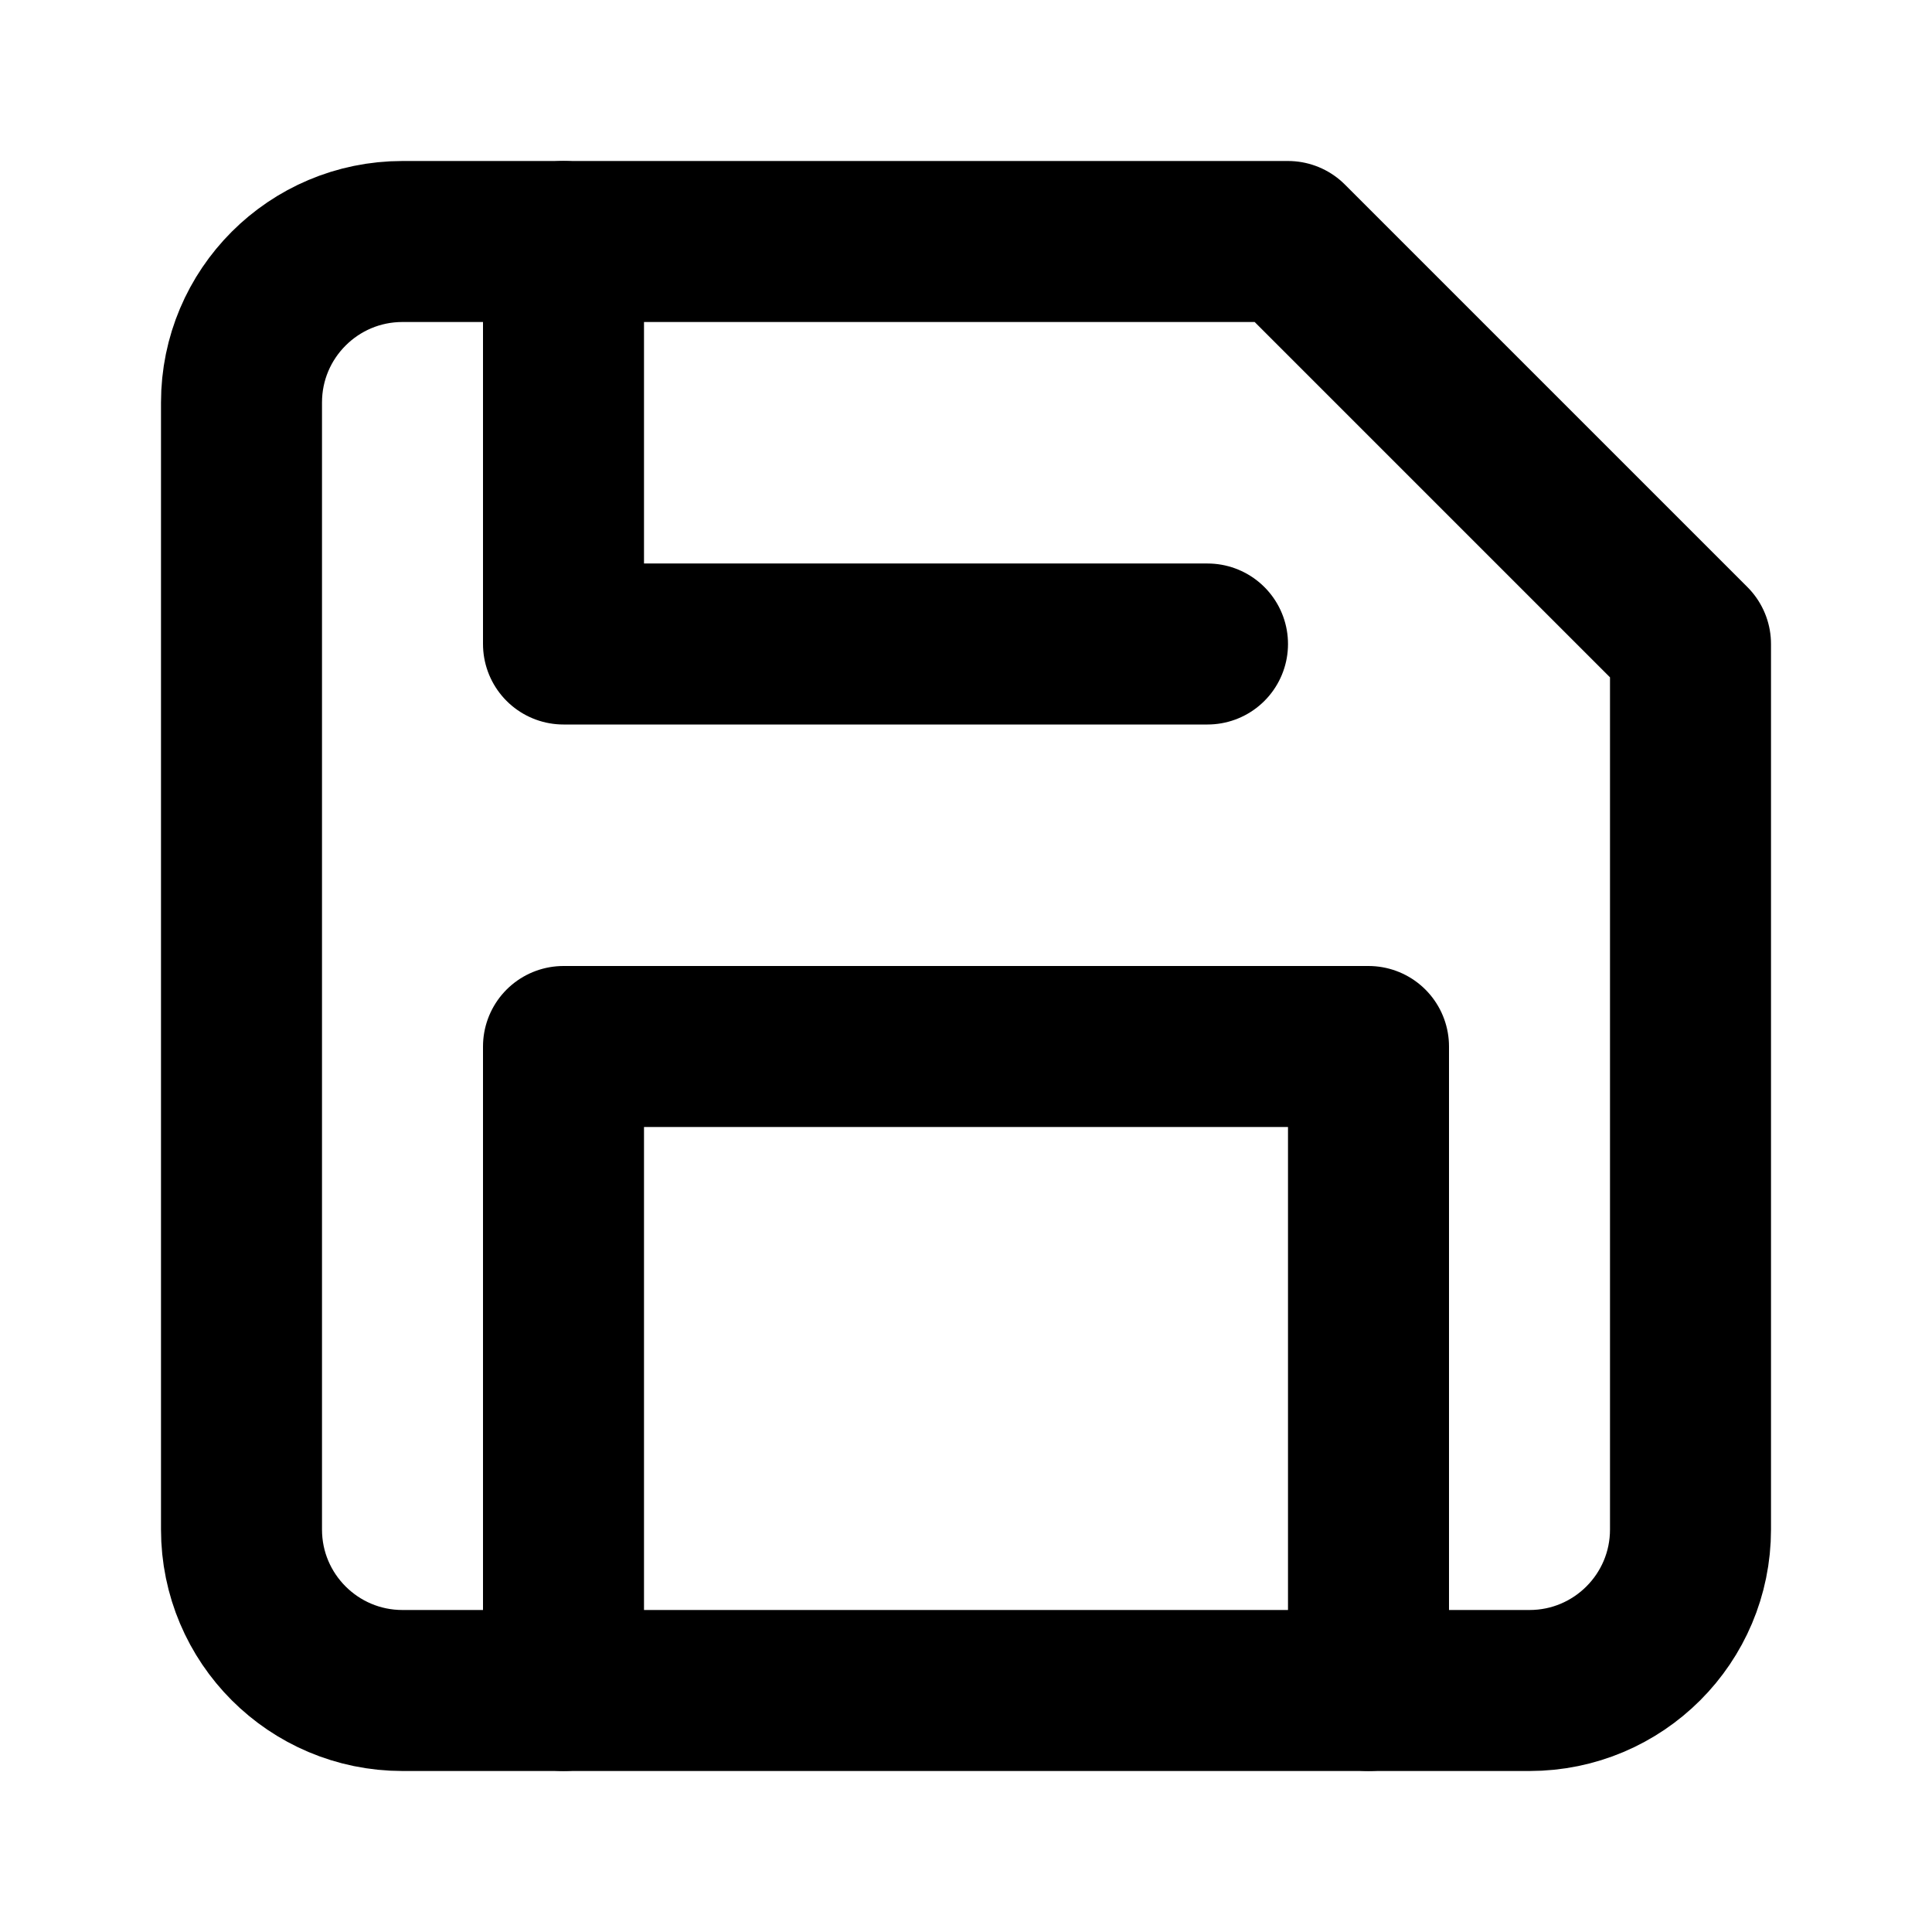
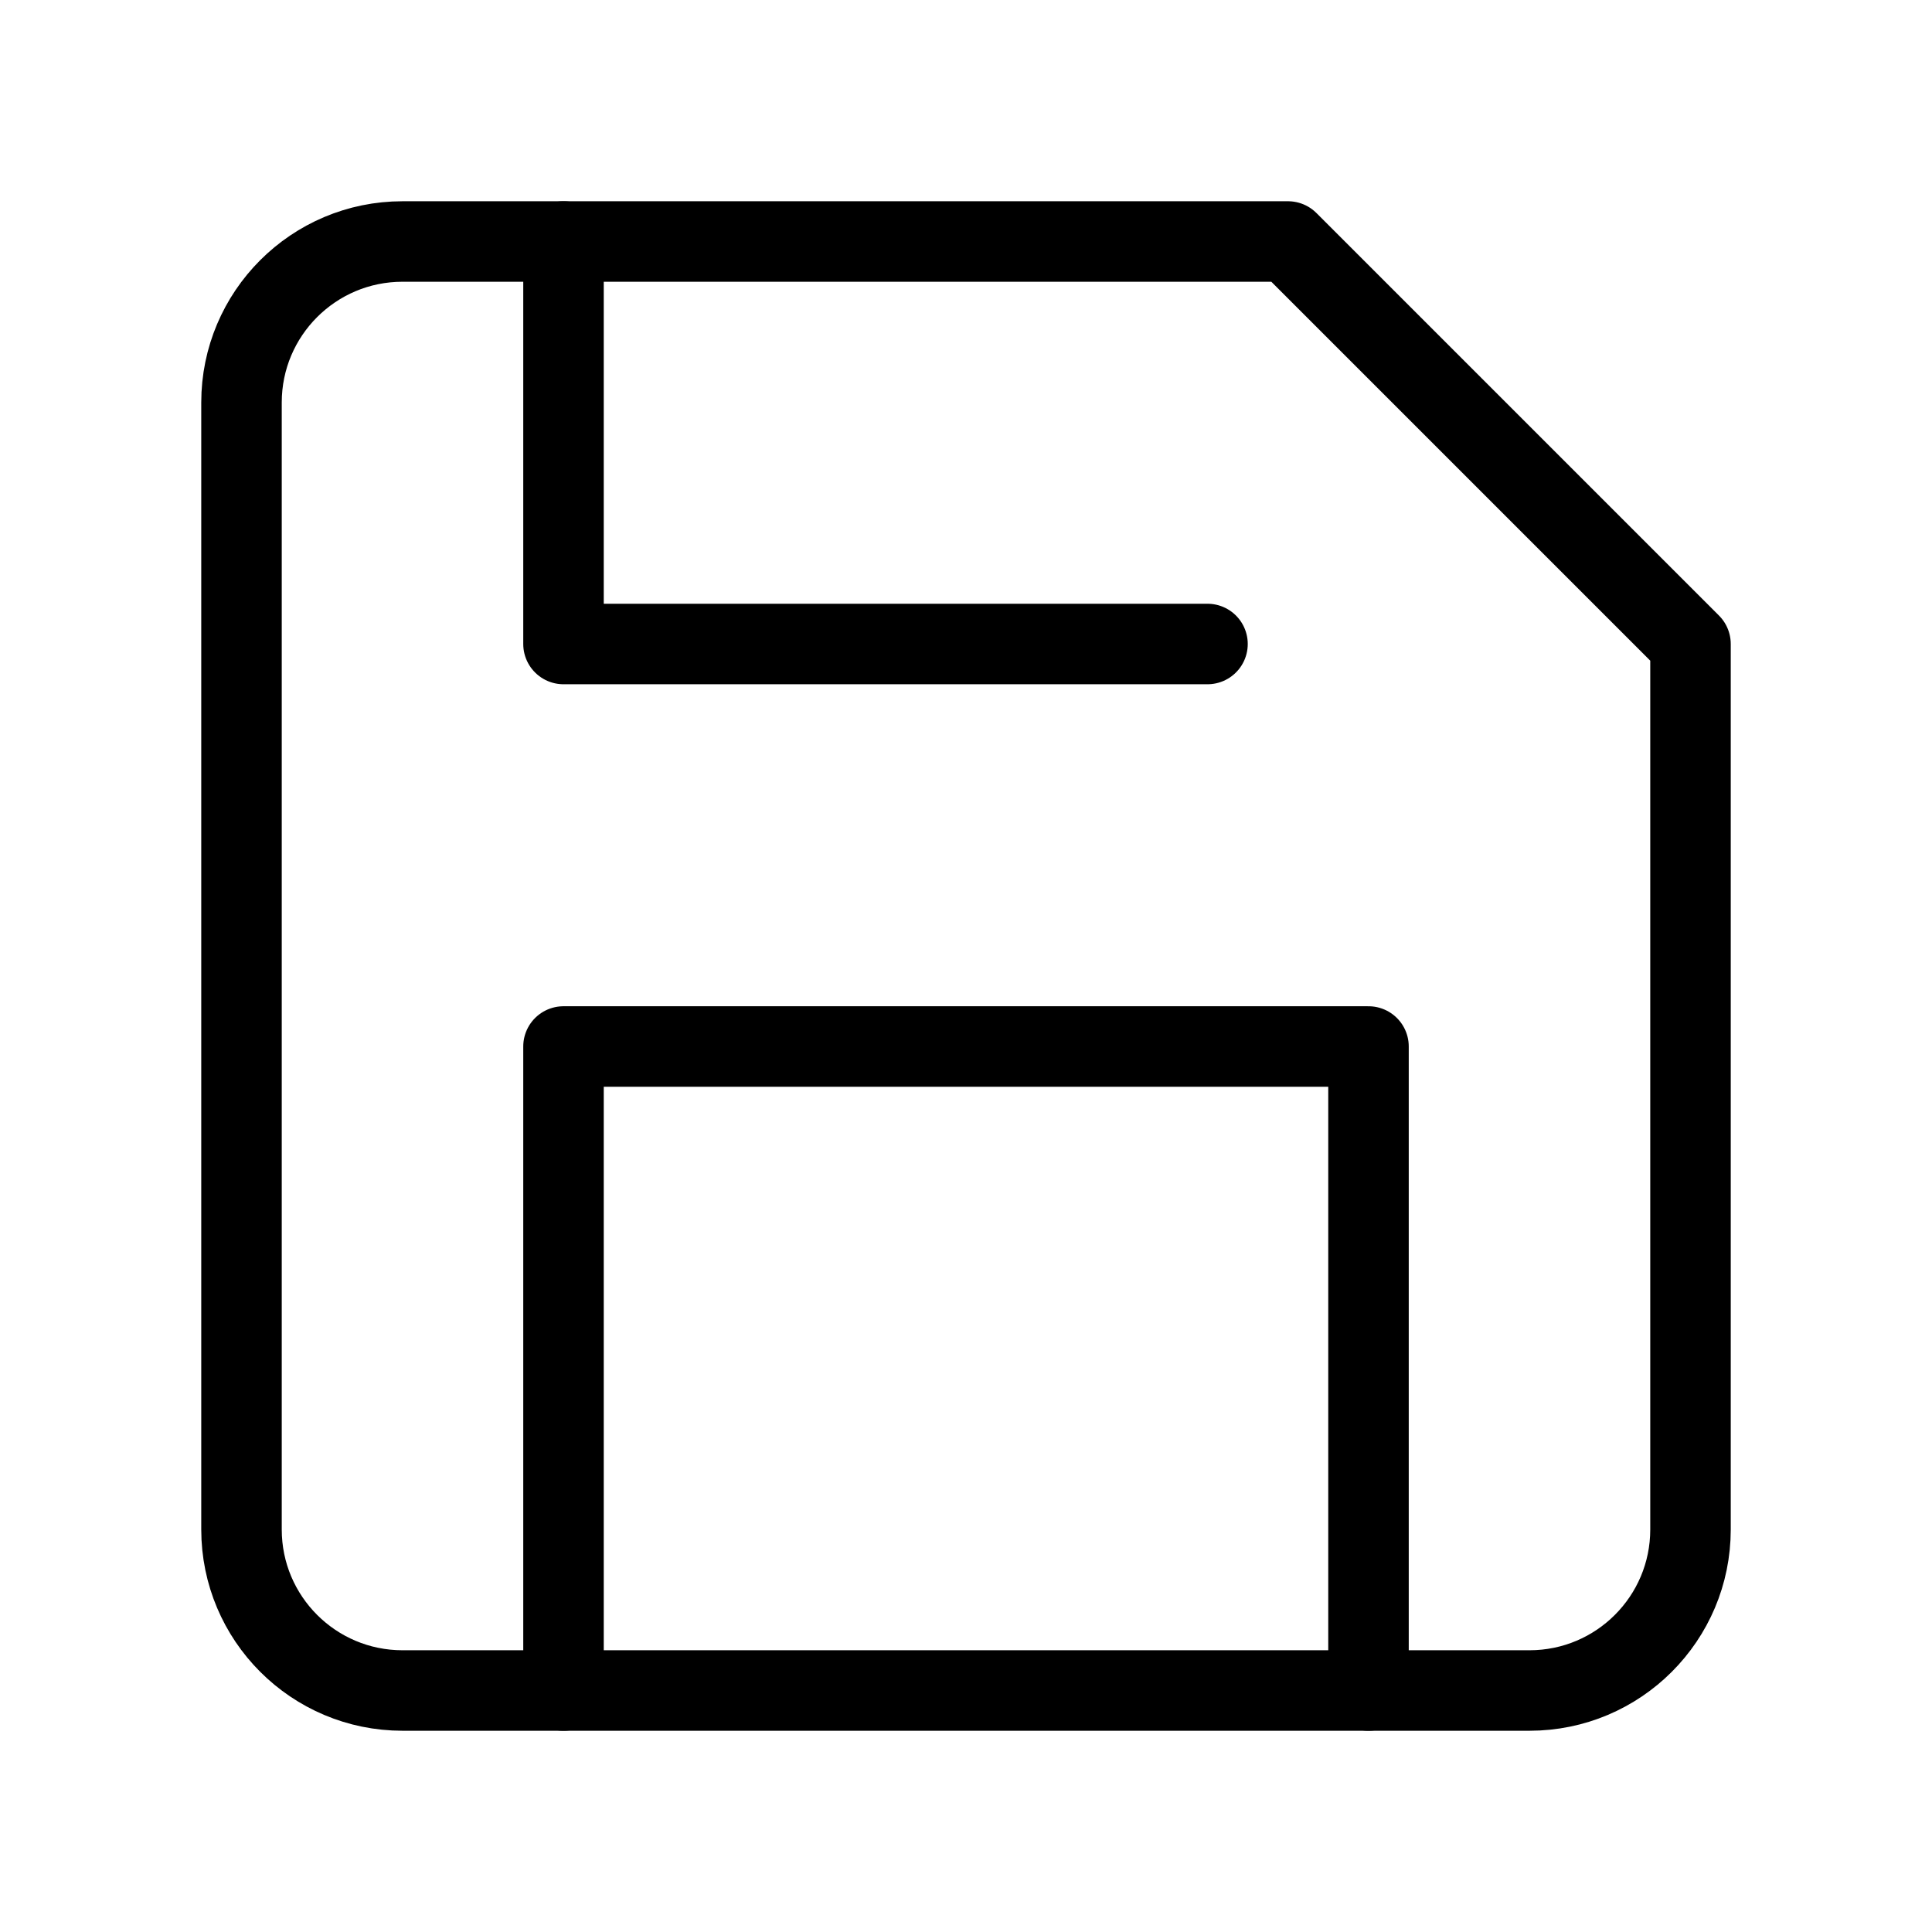
- <svg xmlns="http://www.w3.org/2000/svg" class="feather feather-save" fill="none" height="24" stroke="currentColor" stroke-linecap="round" stroke-linejoin="round" stroke-width="2" viewBox="0 0 24 24" width="24">
+ <svg xmlns="http://www.w3.org/2000/svg" class="feather feather-save" fill="none" height="24" stroke="currentColor" stroke-linecap="round" stroke-linejoin="round" stroke-width="1" viewBox="0 0 24 24" width="24">
  <path d="M19 21H5a2 2 0 0 1-2-2V5a2 2 0 0 1 2-2h11l5 5v11a2 2 0 0 1-2 2z" />
  <polyline points="17 21 17 13 7 13 7 21" />
  <polyline points="7 3 7 8 15 8" />
</svg>
